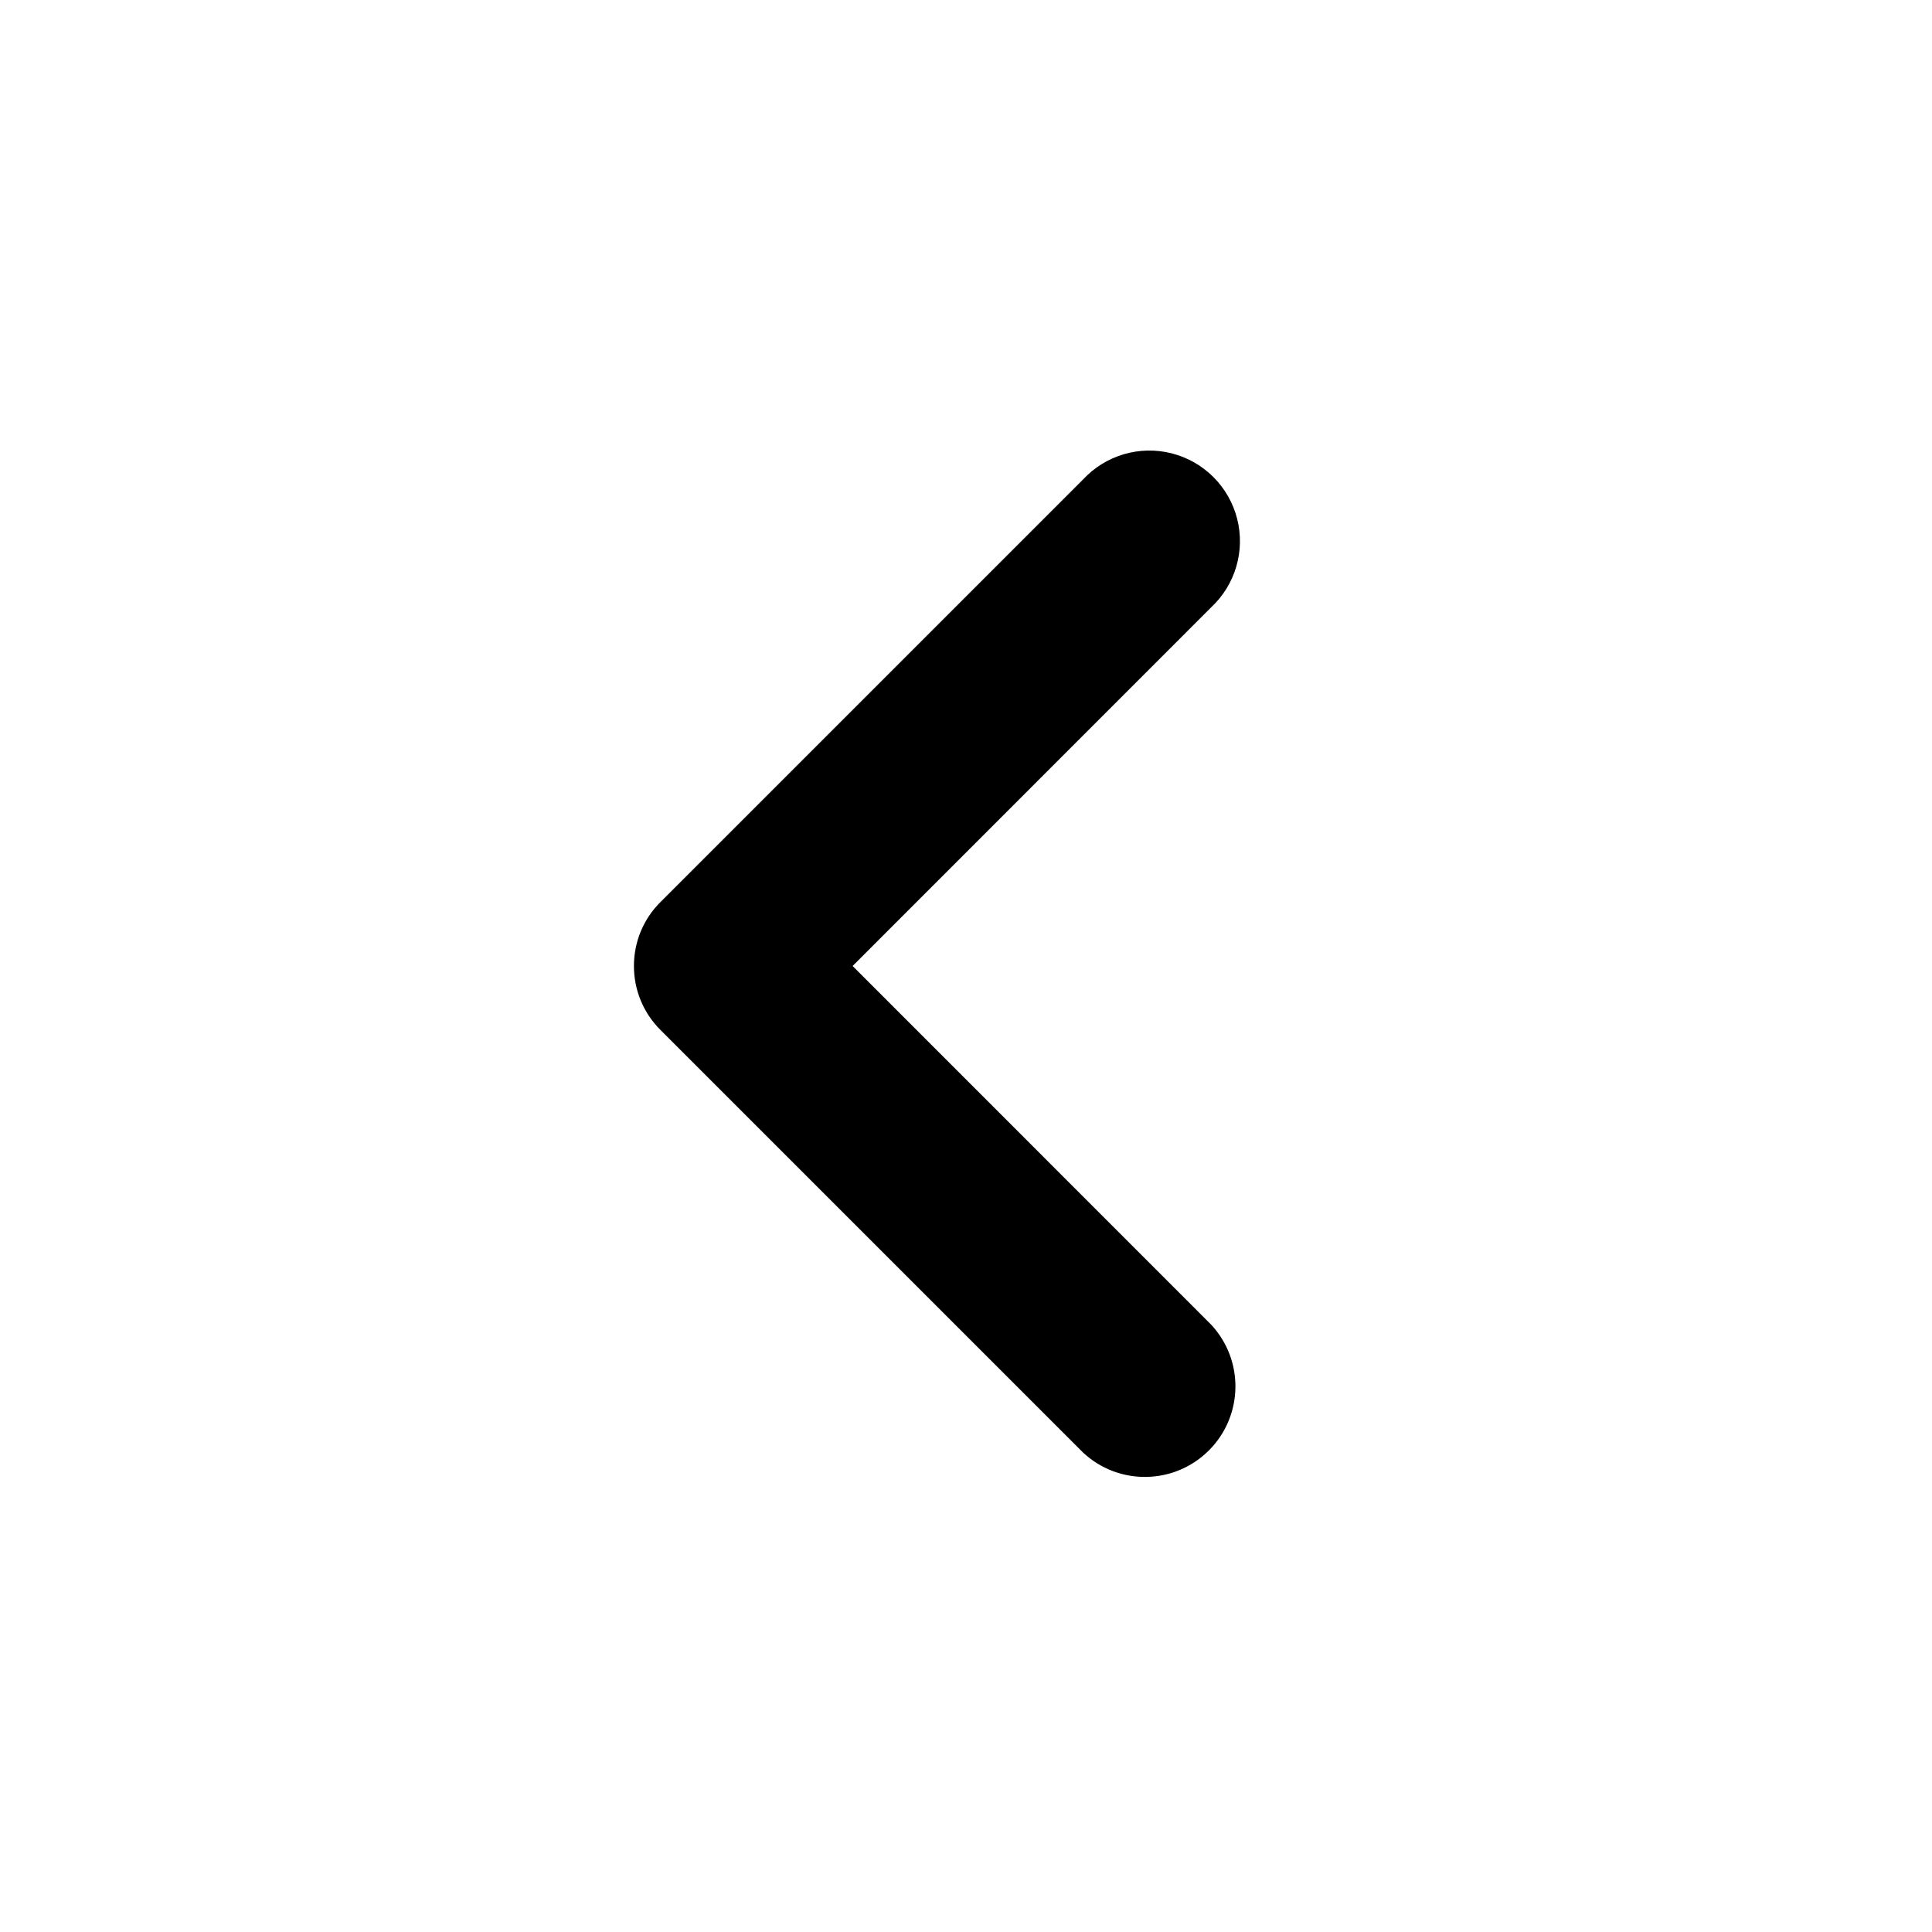
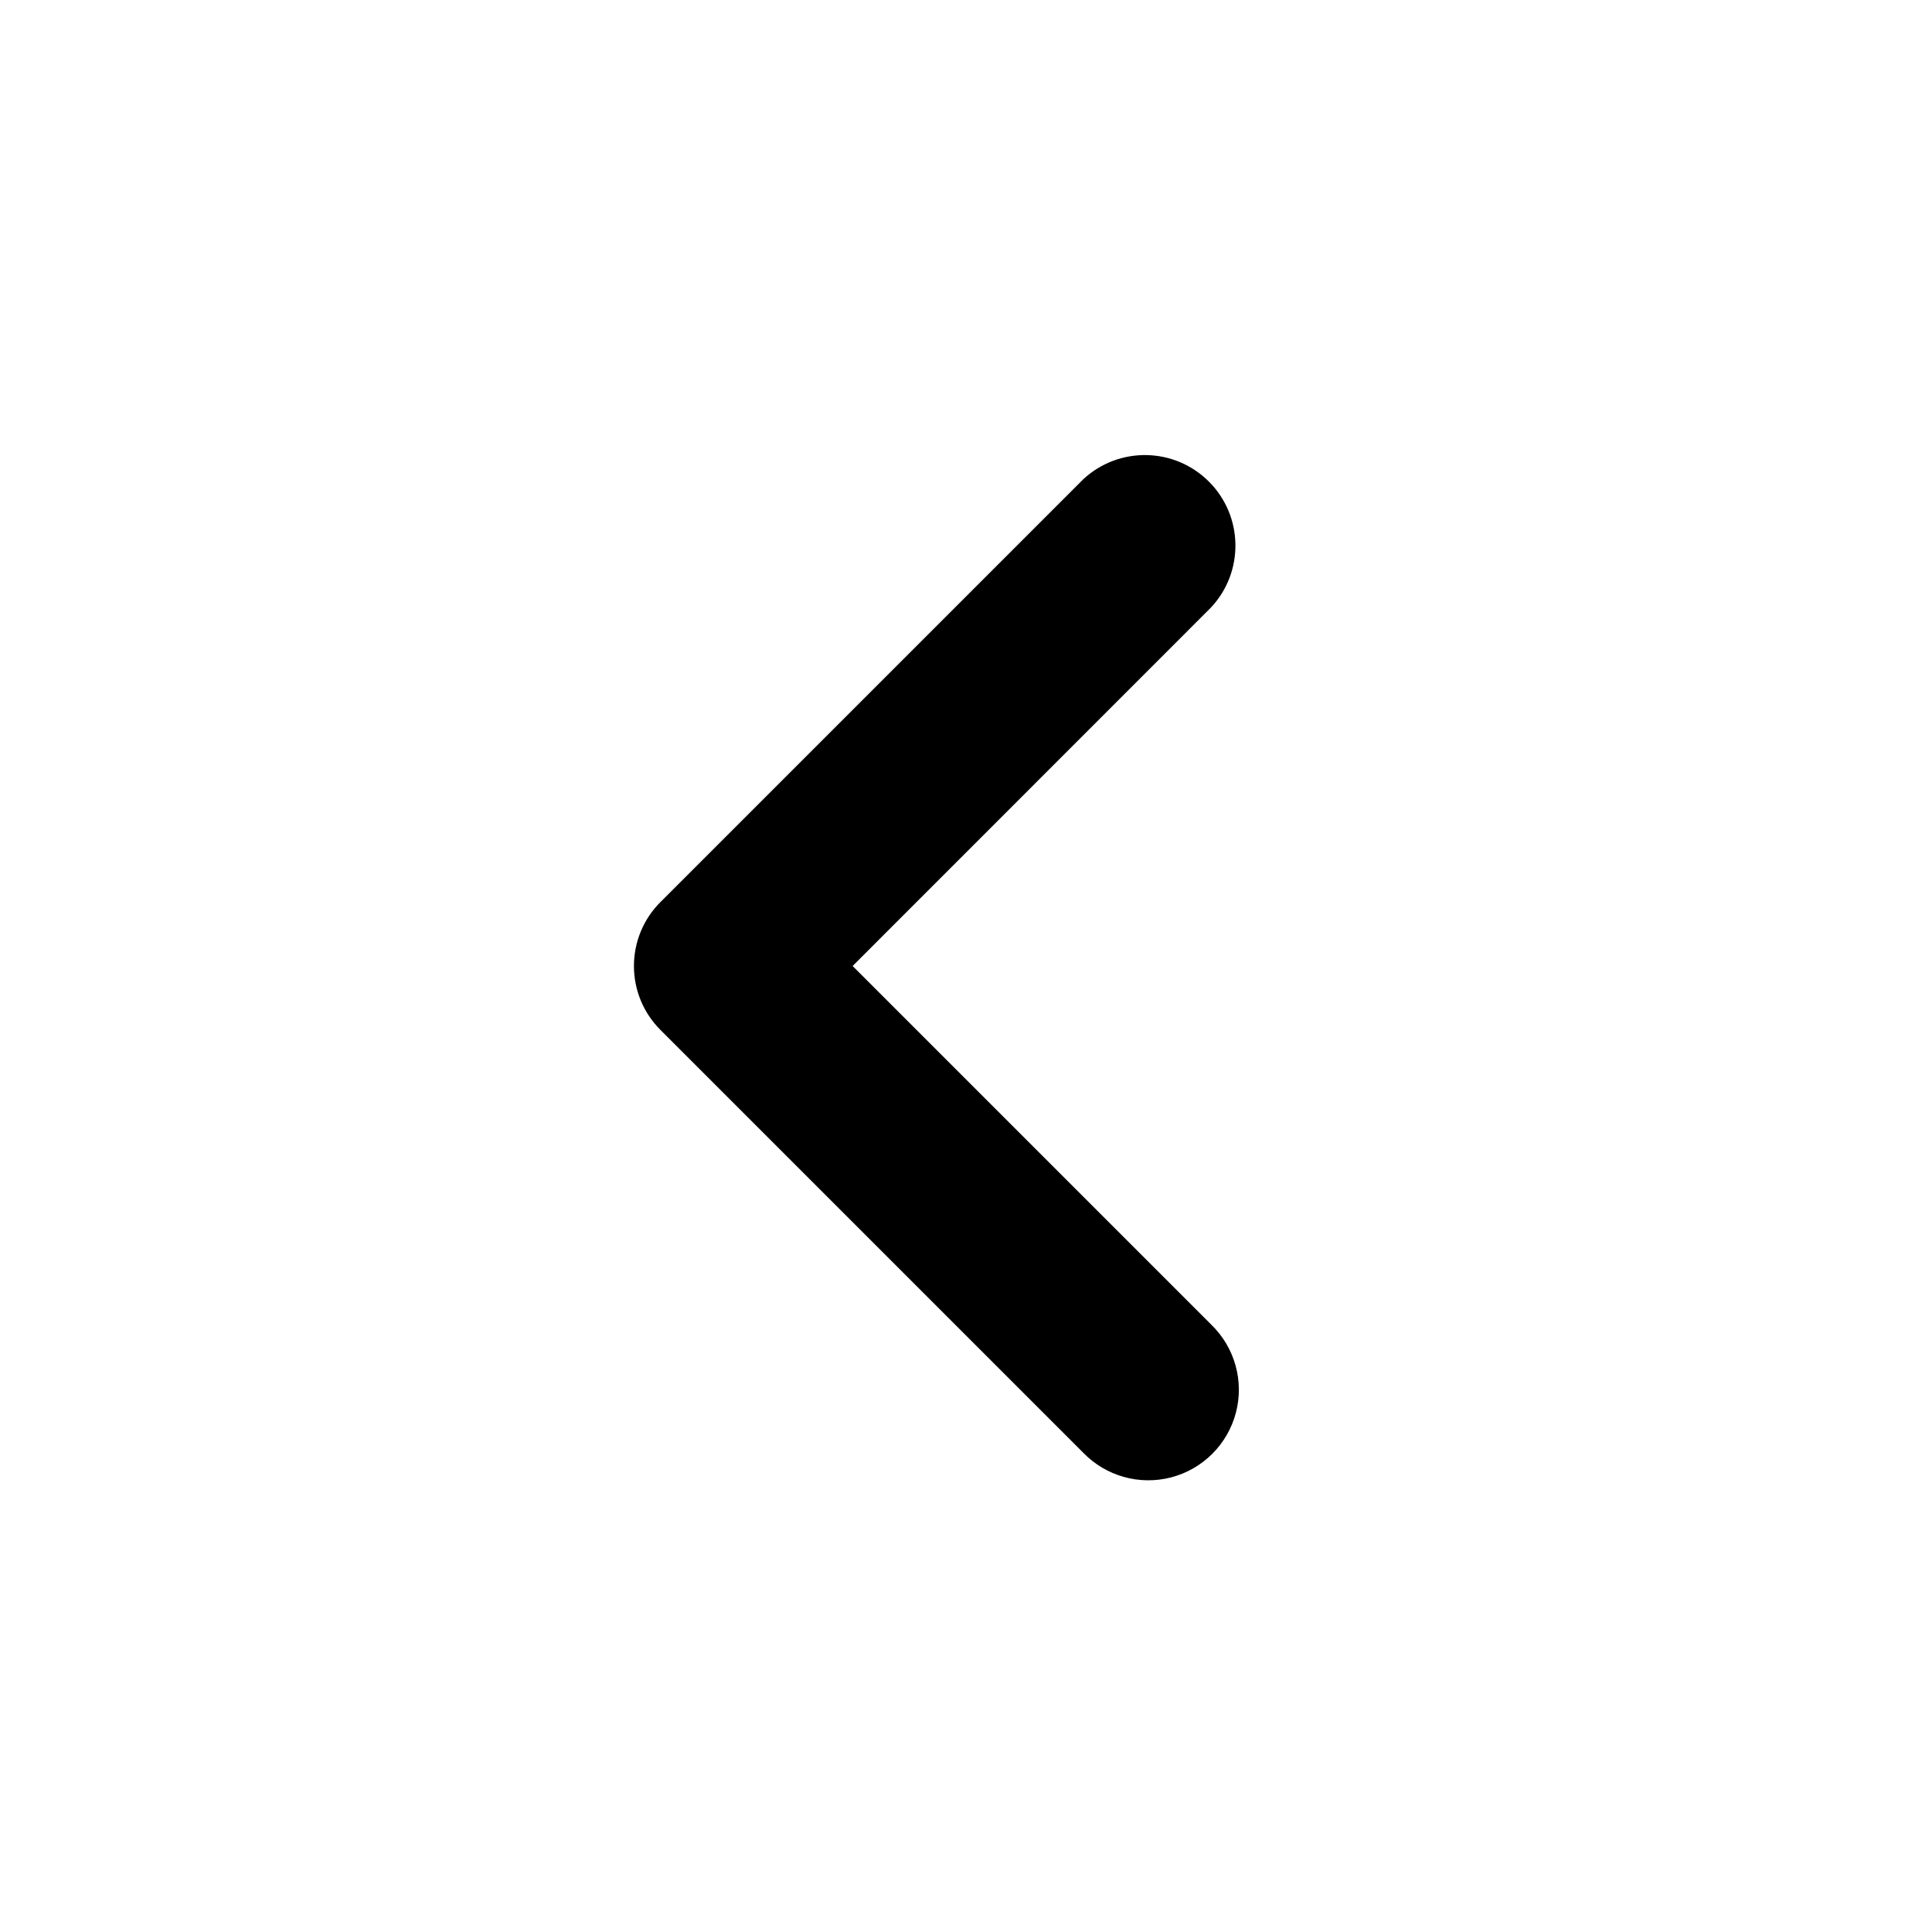
<svg xmlns="http://www.w3.org/2000/svg" viewBox="0 0 16 16">
-   <path d="M5.25,8a.744.744,0,0,1,.22-.53l3.5-3.5a.75.75,0,1,1,1.06,1.06L7.061,8l2.969,2.97a.75.75,0,0,1-1.06,1.06l-3.5-3.5A.744.744,0,0,1,5.25,8Z" />
+   <path d="M5.25,8a.747.747,0,0,1,.22-.53l3.5-3.5A.75.75,0,0,1,10.03,5.03L7.061,8l2.97,2.97A.75.75,0,1,1,8.97,12.03l-3.5-3.5A.747.747,0,0,1,5.25,8Z" />
</svg>
